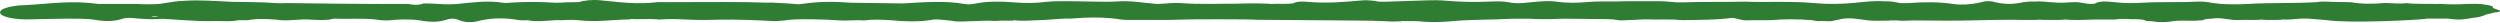
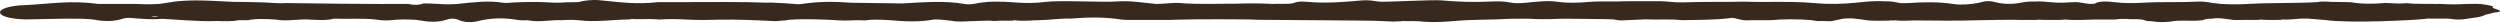
<svg xmlns="http://www.w3.org/2000/svg" id="Layer_1" data-name="Layer 1" viewBox="0 0 1812.92 16.05">
  <defs>
    <style>
      .cls-1 {
-         fill: #2e7d32;
+         fill: #37291E;
      }
    </style>
  </defs>
  <g id="Objects" transform="matrix(0,1,1,0,0,-223.75)">
    <path class="cls-1" d="M232.66,1809.47c.61-2.45,1.16-4.65,1.78-7.1,1.08-1.84,1.84-4.94,2.29-9.33.23-1.45.46-2.9.7-4.35.65-3.84.69-7.68,0-11.53-.07-.75-.13-1.51-.2-2.26v-14.63c.02-.15.23-1.78.25-1.93.85-6.55,3.37-55.33.76-72.17-.34-4.29-.66-8.27-1-12.56v-4.79c.21-4.64,1.03-8.85.61-13.93l.14.24c.37-3.44.13-7.07.2-10.61,0-1.17-.03-2.3-.11-3.42-.05-.25-.11-.5-.16-.75.6-4.66.1-9.75.28-14.58.01-2.59.28-5.27-.19-7.67-.43-4.48-1.63-8.31-.73-13.93.02-3.28.39-5.63,1.15-6.91.04-.7.08-1.39.13-2.06.73-6.73-.55-14.74.82-21.06.54-4.72.56-9.3-.22-13.67-.16-1.79.01-4.28-.65-5-1.37-3.27-.51-9.32-1.06-13.62.01-1.5.03-3.13.04-4.63.31-1.59.46-3.33.43-5.24-.01-4.21-.02-8.37-.03-12.57.25-7.52.67-15.06.01-22.46.07-.42.14-.84.21-1.25.1-1.67.08-3.38.08-5.08-.03-3.5.06-7.02-.07-10.52-.06-.29-.11-.58-.16-.87.26-1.11.22-2.61.23-4.05v-9.93c-.3-5.23.15-28.28.27-31.8.5-15.25.19-30.52.1-45.79.23-4.39.45-8.77-.06-13.01h0c.14-1.02.17-2.08.07-3.2-.03-.17-.06-.31-.09-.48.17-.46.28-1.08.27-2,.02-3.13-.02-6.27.03-9.4.05-8.19-2.45-13.65-1.51-22.8.63-3.04,1.25-6.08,1.88-9.12-.06-2.29-.12-4.58-.19-6.87.41-3.14-.34-4.7-.58-6.96-.87-9.99-.85-19.98,0-29.97,0-4.6,0-9.2.01-13.8.65-7.05-1.13-9.25-1.71-13.84,1.63-11.49,1.44-24.34,1.69-36.86-.99-8.44-.12-17.55-.6-26.18.21-4.54.48-10.51.69-15.05.43-3.09-.42-6.04-.68-8.58-.28-2.7-.26-27.29-.47-34.08.02-1.48.06-3.79.09-5.27.38-7.29.32-14.59-.09-21.88.02-4.41.04-8.6.06-13.01.82-12.94.42-26.58,1.53-39.61.58-6.84,1.22-15.03.62-23.03-.77-5.12-.3-10.9-.54-16.31l.18.25c.26-3.9.29-7.81-.02-11.69-.06-1.51-.12-3.01-.17-4.52-.43-4.19-.72-84.12-.86-88.4-.53-4.06-.45-51.29-.12-56.62.43-9.08.08-18.26.2-27.38-.09-4.84.21-9.78-.21-14.54-1.91-11.69-1.84-24.03-.76-36.72-.18-8.24,1.02-15.35,1.17-23.33.04-1.34.09-2.67.13-4.01.3-4.69.5-9.35-.11-13.89.1-.33.19-.67.31-1,.18-4.35-.2-8.88.25-13.15-.6-6.17.19-12.14.16-18.23.3-3.95.31-7.9,0-11.85l-.12.25c-.42-4.61-1.23-8.68-1.18-13.92,1.95-10.24,1.6-21.14.56-32.24-.37-6.19-.73-12.38.16-18.39-.46-6.2.41-12.41-.01-18.6-.59-5.66-1.57-32.33,0-38.74.23-2.4.3-5.01.57-7.34-.7-13.64-1.36-27.3-1.08-41.37.26-6.97.3-13.93-.02-20.88-.06-1.5-.11-3-.17-4.5-.34-5.4-.31-10.8-.02-16.22.11-.66.12-1.36.05-2.09-.42-1.73-.04-4.56-.4-6.38.04-.36.06-.72.11-1.08.09-3.48.07-6.97.01-10.47-.05-.31-.08-.61-.13-.92.22-.43.27-1.49.38-2.32.2-12.19,2.11-23.94.58-36.57-.36-3.88-.33-7.77-.01-11.67-.42-8.43,1.73-16.87,0-25.29.3-3.55,0-6.51-.56-9.22-1.47-10.55-.75-19.04,1.31-27.17,1.27-5.04.44-10.41-.78-13.18-1.32-2.98-1.46-5.96-.36-9.2,2.01-5.91,1.8-12.15.51-19.23-.68-3.73-.6-8.28-.69-12.6.07-1.56.19-3.87.26-5.44.7-4.88.62-9.75-.26-14.6-.99-9.75-.15-20.06-.56-29.99.2-.8.4-1.6.59-2.4.62-4.46.39-9.09.16-13.71-.89-8.46,1.47-16.99-.03-25.44-.55-7.13-.9-14.19.41-20.71v-6.91c1.07-4.86.63-10.6.57-16.11.61-12.68-1.49-33.86-1.59-38.89.38-4.78.38-9.57,0-14.35,0-4.83-1.49-9.94-.05-14.39,2.05-6.34,2.12-12.81.65-20.95-.42-2.32-.49-5.68-.64-8.8-.02-3.1-.05-8.05-.07-11.15.26-9.15.2-18.35.52-27.59.05-1.61,0-3.44-.12-5.42-1.2-18.45-7.58-20.41-9.74-3.44l-.26,2.07c-.55,16.95-3.36,32.56-1.84,50.73.26,2.3.51,4.61.77,6.91v27.56c.33,5.73.36,11.46-.08,17.18-.35,2.27-.89,5.82-1.24,8.09-.63,3.06-.84,6.96-1.05,10.81-.62,11.62.41,22.63.84,33.86.11,6.35.08,12.74.33,19.06,0,6.66,1.04,12.82.56,19.69.16,2.86.92,73.32.61,88.28.92,4.12.95,7.84-.29,11.01-.13,3.95.15,7.7.34,11.49.41,4.9.32,9.72-.13,14.48-1.05,10.4-2.53,20.56-.73,32.15.28,1.78-.05,4.44-.18,6.65-.49,8.21-.55,16.48-.19,24.8.38,4.66.47,9.33.02,14.01-.04,2.98-.09,5.95-.13,8.93-1.23,4.34-1.93,9.92-1.32,16.12,1.32,13.48,3.15,26.48,1.32,41.51.16,3.51-.24,48.79.02,65.16.09,5.76.48,11.64.34,17.66.2,6.64.7,12.94,1.19,19.26-.07,1.02-.18,2.01-.3,2.95-1.75,11.2-1.74,23.08-.8,35.3l.5,37.25c-.83,15.12-2.21,30.29.41,44.95.55,3.04.08,5.95-.4,8.33-1.69,8.42-1.56,18-.8,27.19.68,8.21.66,15.65-.32,23.11-1.34,10.2.44,42.22-.3,51.03-.84,11.32,1.08,19.94,1.79,29.75-.07,5.9-1.11,11.41-.63,17.41,1.05,13.3.38,26.8.44,40.21-.29,7.7-.31,15.39.01,23.08.06.76.12,1.53.18,2.29-.43,5.27.46,11.35-.61,16.23-1.12,1.79-1.33,5.62-.97,9.4,1.35,13.91.13,27-1,40.15-.37,4.28.21,8.13.85,11.85.61,3.57-1.5,38.9-.86,45.82,1.08,11.76,1.43,23.64.83,35.98-.22,4.62-.21,9.31.6,13.05.9,4.16.66,8.1.22,12.68-.69,7.09-1.66,15.14-.68,22.04,1.15,8.16.81,15.26.15,22.89-.48,5.54-.28,11.18-.33,16.79,0,1.46-.01,2.92-.02,4.38-.03.57-.06,1.14-.08,1.71-.14,4.67-.05,9.37-.12,14.04,0,4.97-.03,9.96.01,14.94.07,5.72,1.09,10.76.86,16.6-.59,14.71-.16,29.6-.52,44.33.25,6.32.24,12.68.18,19.05-.02,10.75-.1,21.59.86,31.81.97,10.35.7,20.15-.28,30.17-.66,6.66-1.53,13.33-1,20.99-.21,5.01.72,7.89,1.31,11.43-.06,1.9.08,3.92-.04,5.68-.8,11.28-.95,21.81.69,32.72.8,5.34.31,12.57-.86,18.03-.62,2.88-1.74,5.36-.93,10.43.2.75.4,1.51.6,2.26,1.31,5.91,1.5,11.82.17,18.31-.53,2.59-.92,5.85-.76,9.57-.45,4.93.39,8.97.57,13.47.43,4.26.28,8.45-.08,12.63v1.45c-.63,6.42,1.84,9.57,1.05,16.17-2.01,2.92-1.78,8.69-1.07,14.68.82,6.89.77,13.45.33,20.93-.75,12.78-.06,26.22-.77,39.23-.19,3.43.32,7.32.94,10.36.26,2.31.52,4.55.78,6.86.32,6.23.31,12.46,0,18.7-1.05,16.59-.37,33.92-1.34,50.54-.47,2.01-.47,4.46-.39,6.98.45,5.75.19,11.79.47,17.61,1.39,7.92,1.27,16.32.51,24.93.09,5.12.78,10.16.14,15.38.84,7.31.33,15.21.61,22.76l-.08,1,.04,1.05c.4,6.31.41,12.61,0,18.92-.03,4.61-.3,9.37.55,13.4.52,3.44,1.08,6.53,2.27,5.2.57,1.53,1.14,3.07,1.72,4.6.81,1.66,1.34.63,1.63-2.65h0l-.11-.02ZM235.46,109.71c.05.15.09.31.15.46.57,1.6.15,3.27-.25,4.82.05-1.73.08-3.5.1-5.28h0Z" />
  </g>
</svg>
